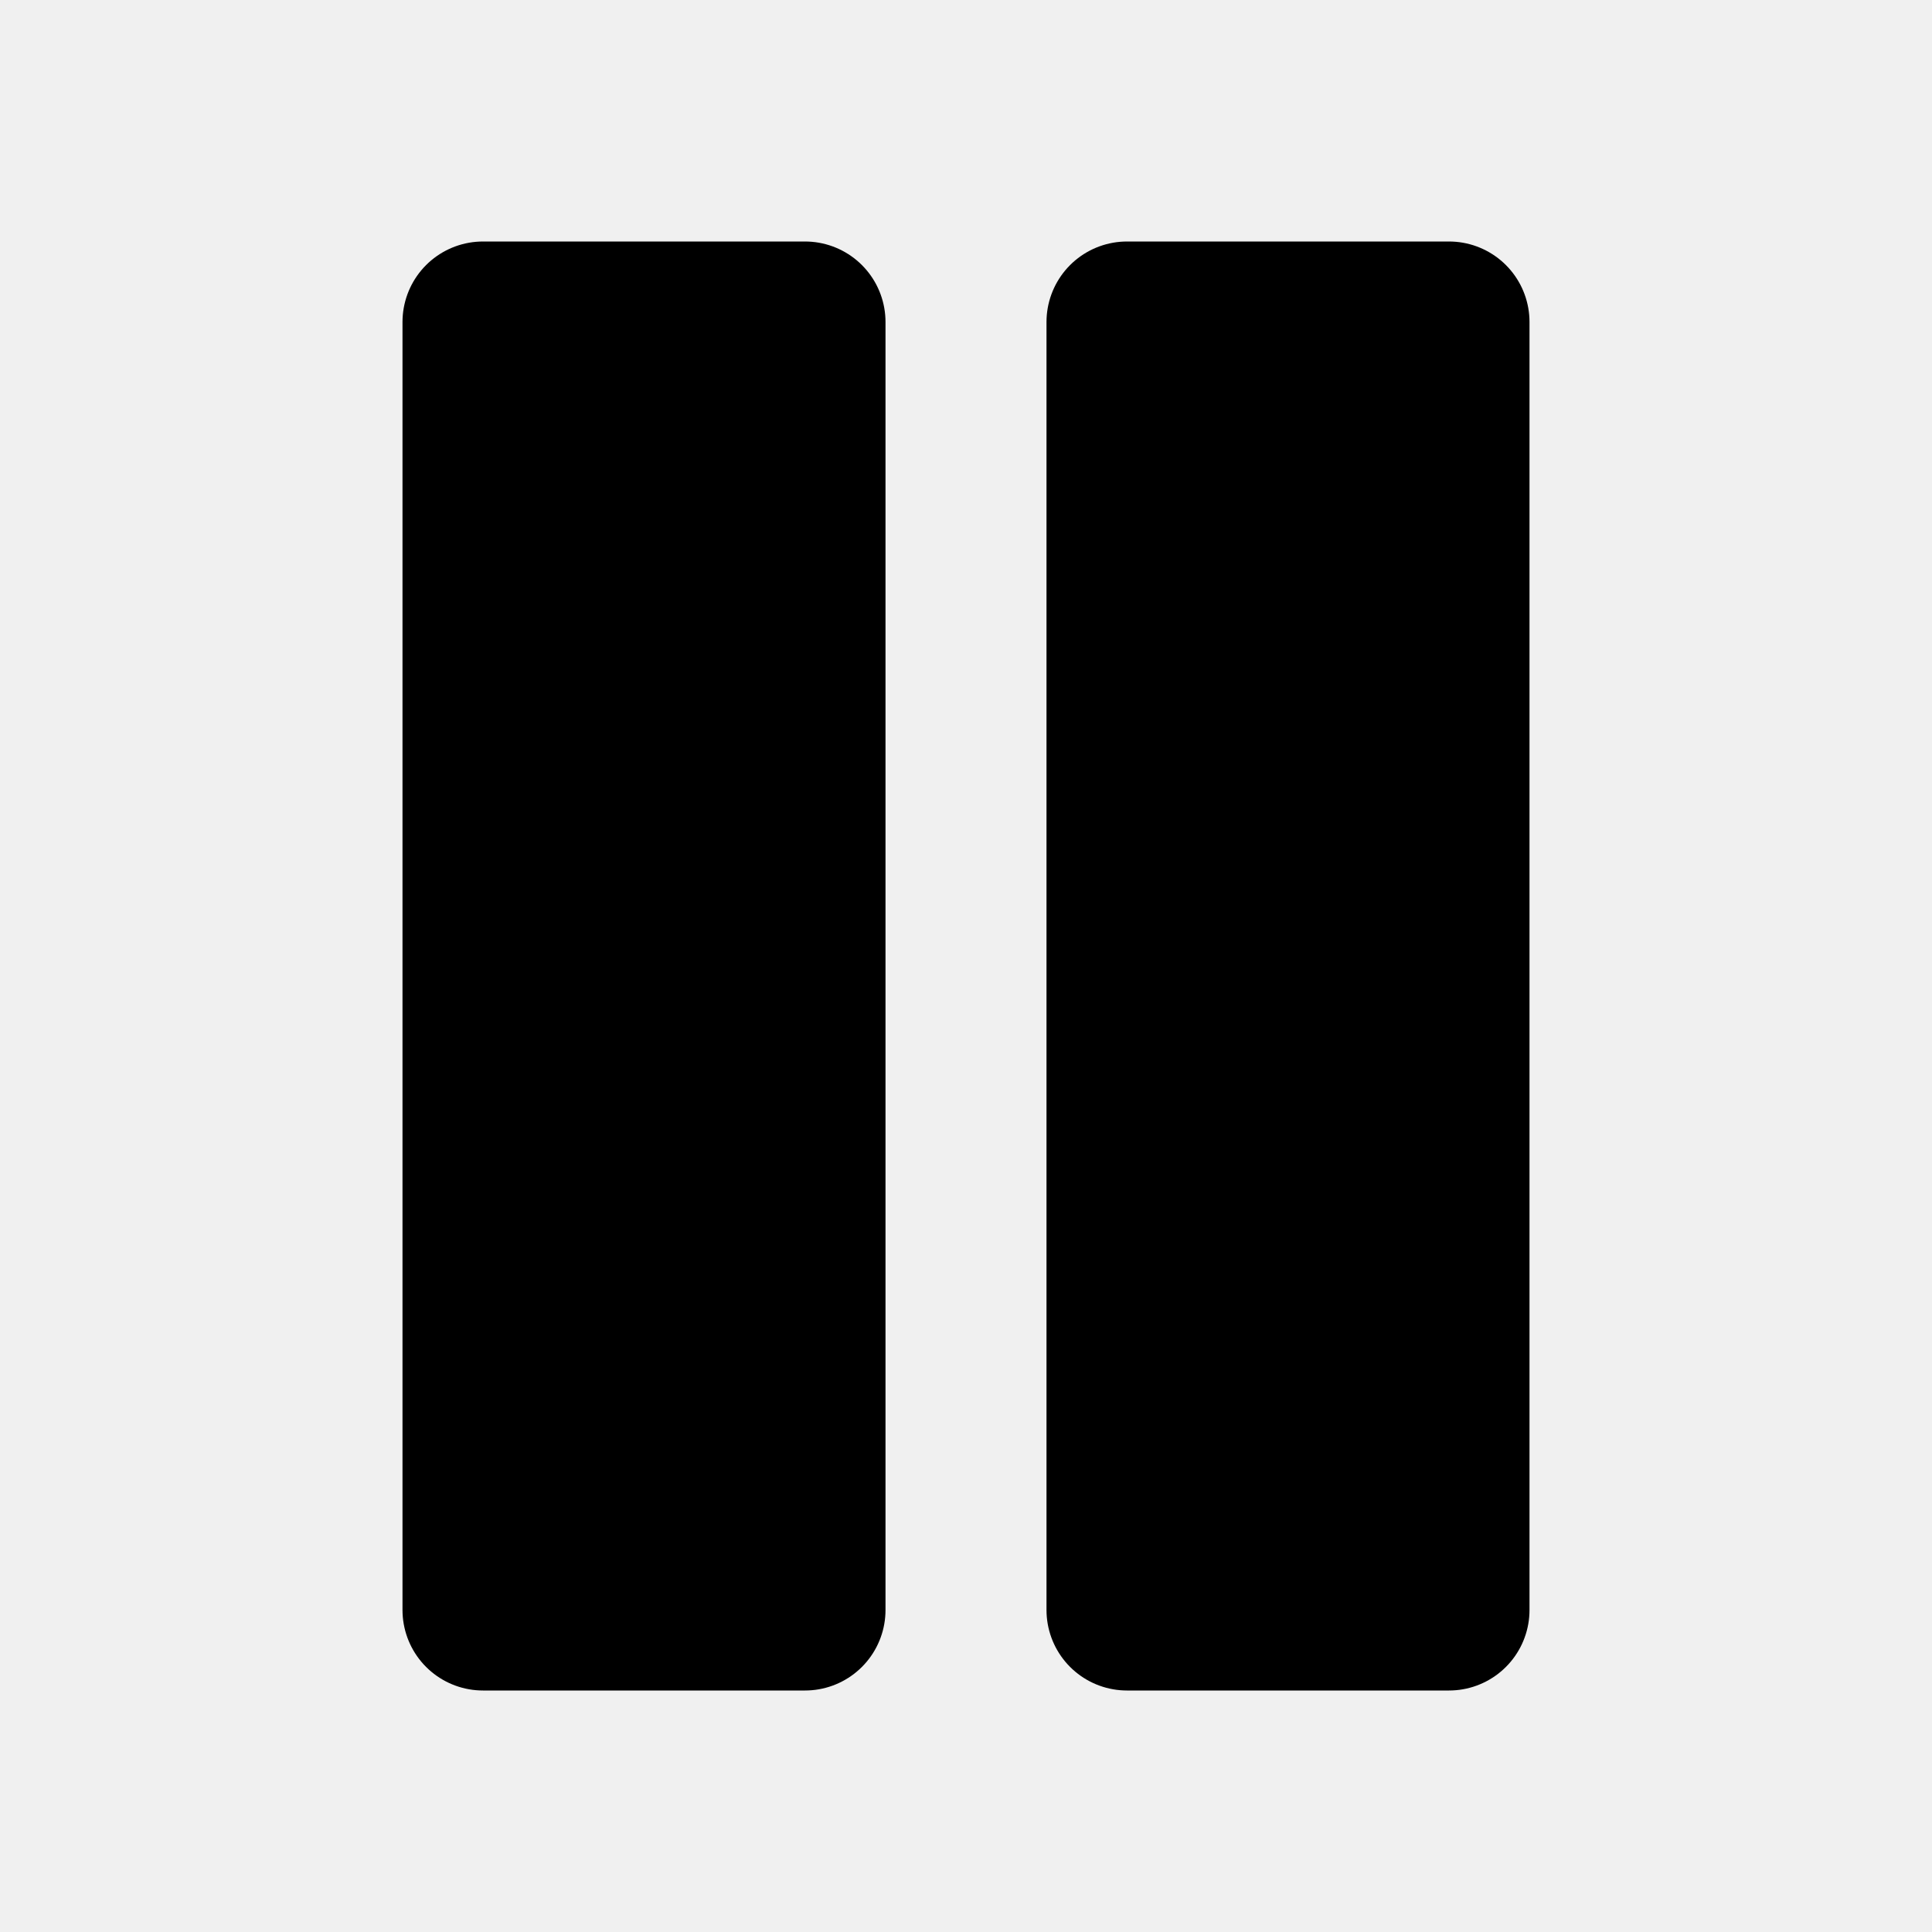
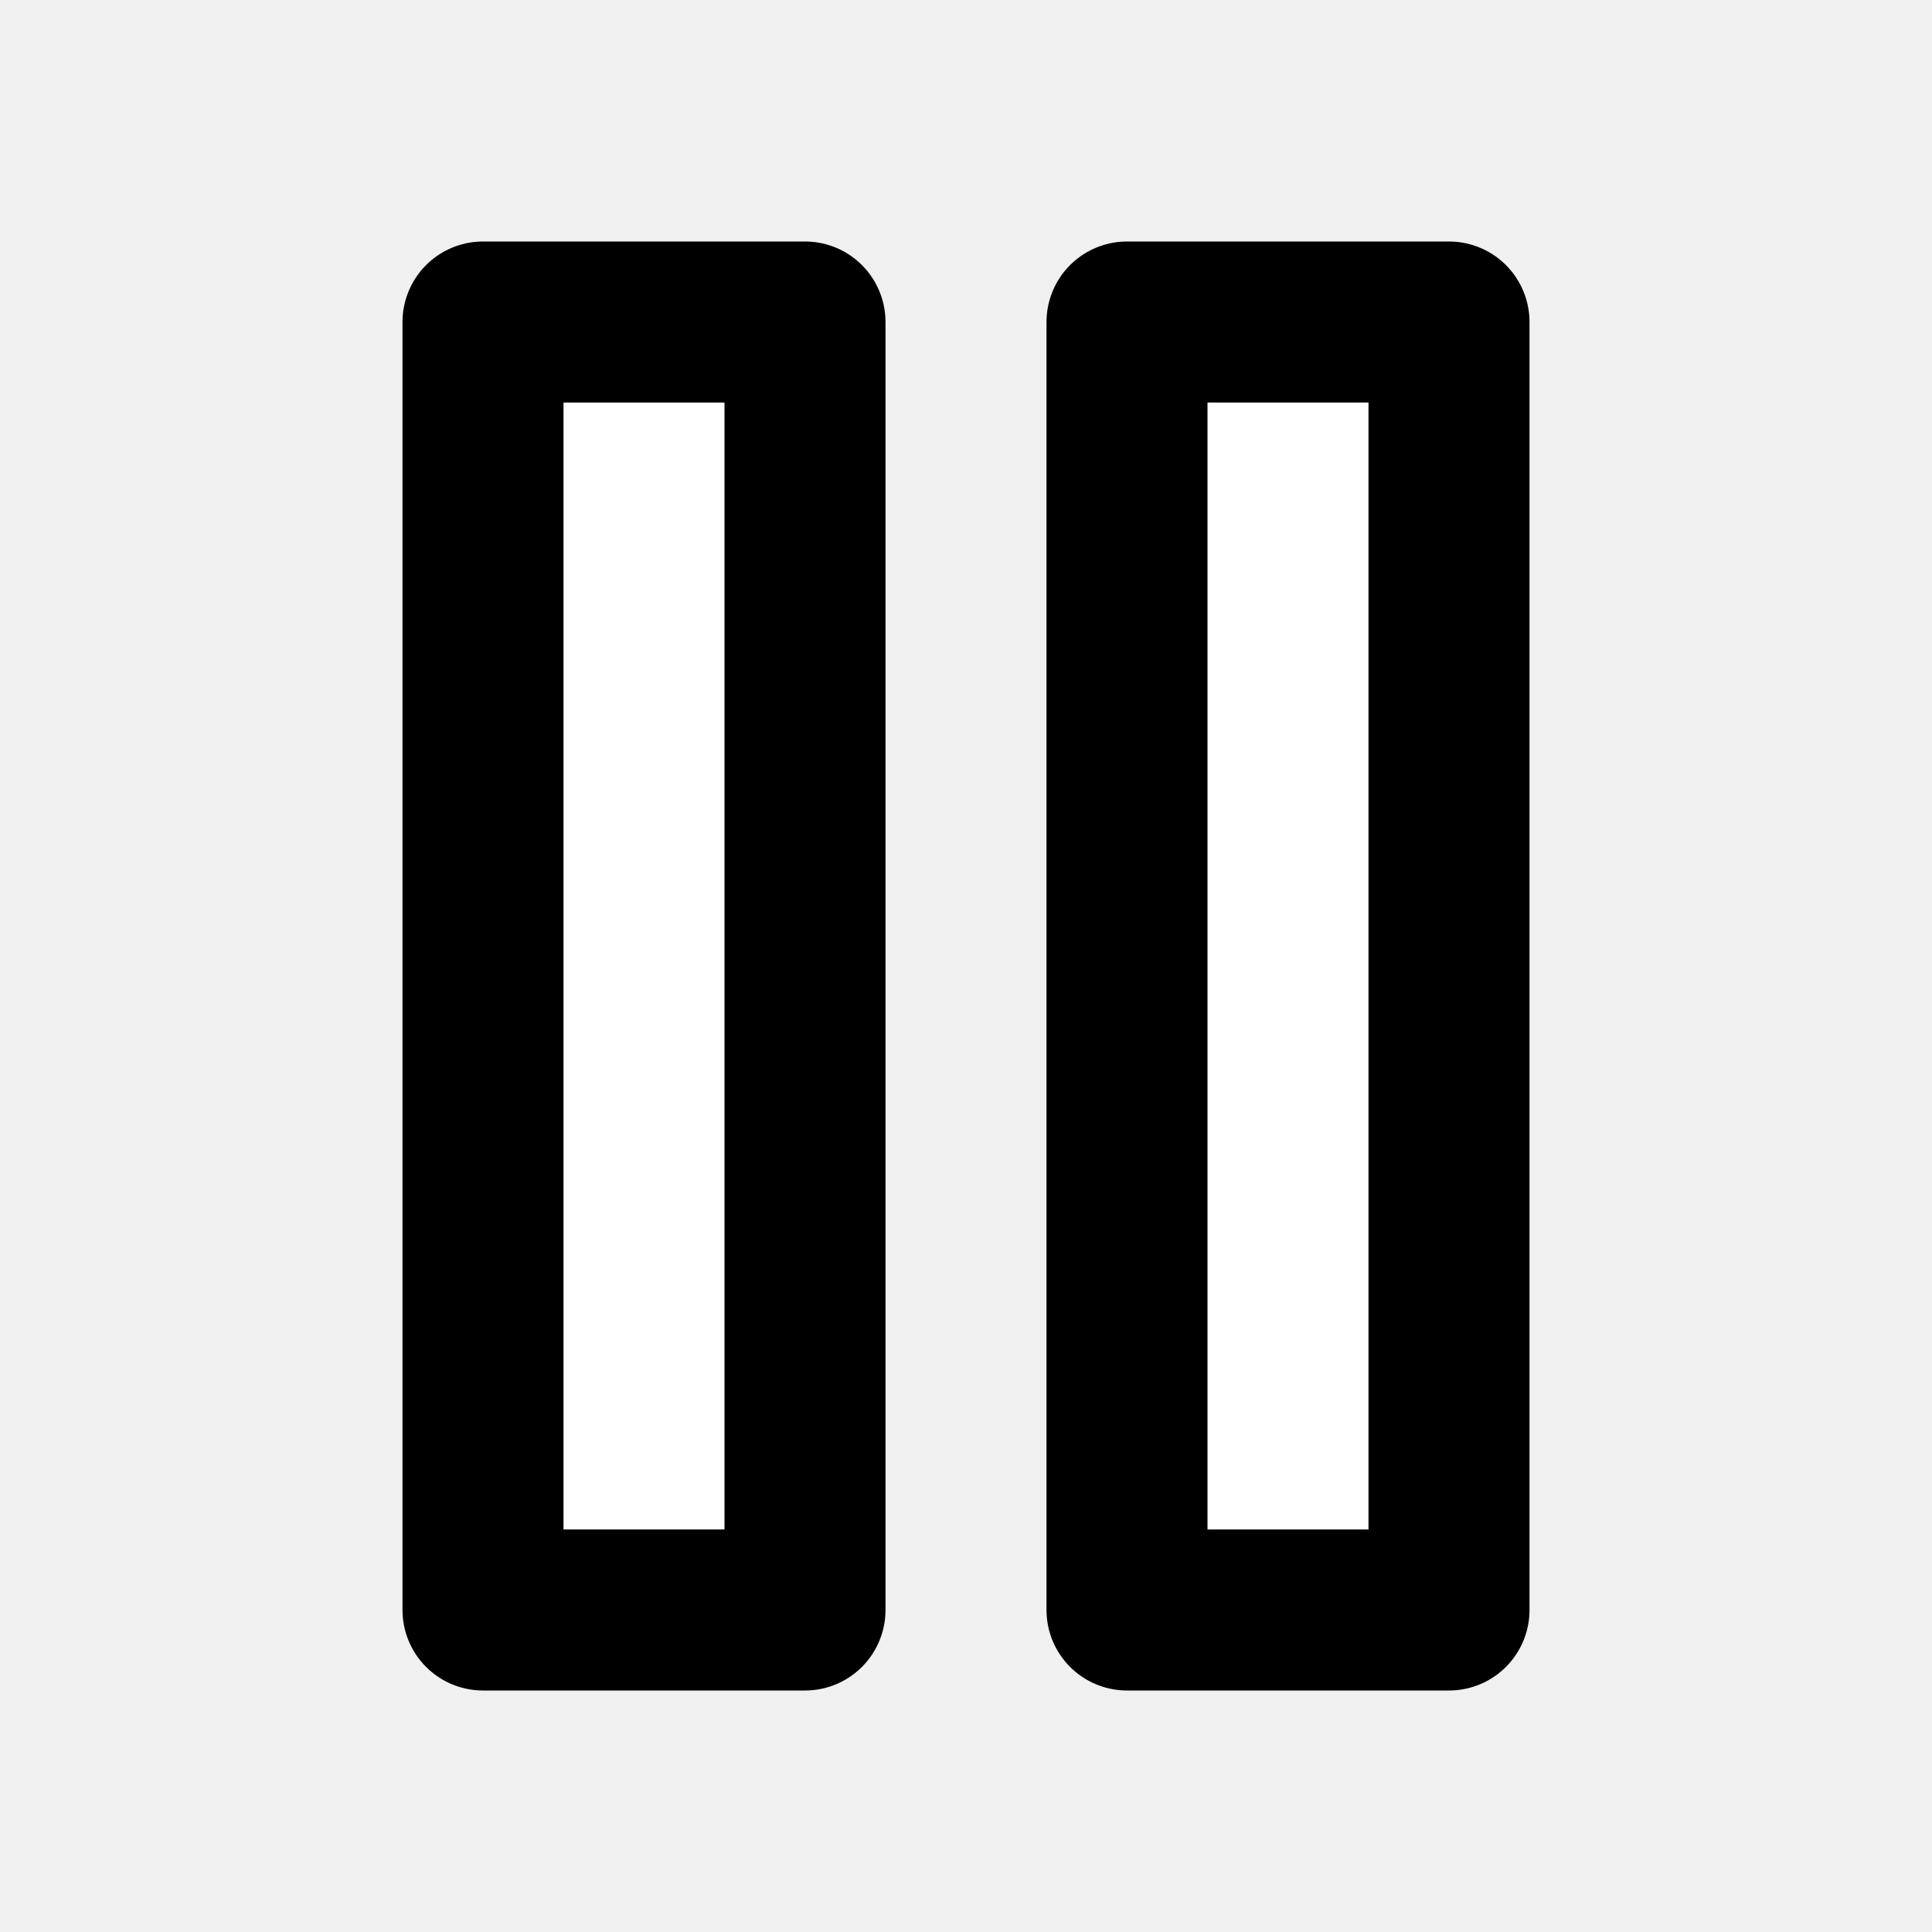
- <svg xmlns="http://www.w3.org/2000/svg" width="32" height="32" viewBox="0 0 24 24" fill="black" stroke="currentColor" stroke-width="2" stroke-linecap="round" stroke-linejoin="round" class="feather feather-pause">
+ <svg xmlns="http://www.w3.org/2000/svg" width="32" height="32" viewBox="0 0 24 24" fill="white" stroke="currentColor" stroke-width="2" stroke-linecap="round" stroke-linejoin="round" class="feather feather-pause">
  <rect x="6" y="4" width="4" height="16" />
  <rect x="14" y="4" width="4" height="16" />
</svg>
